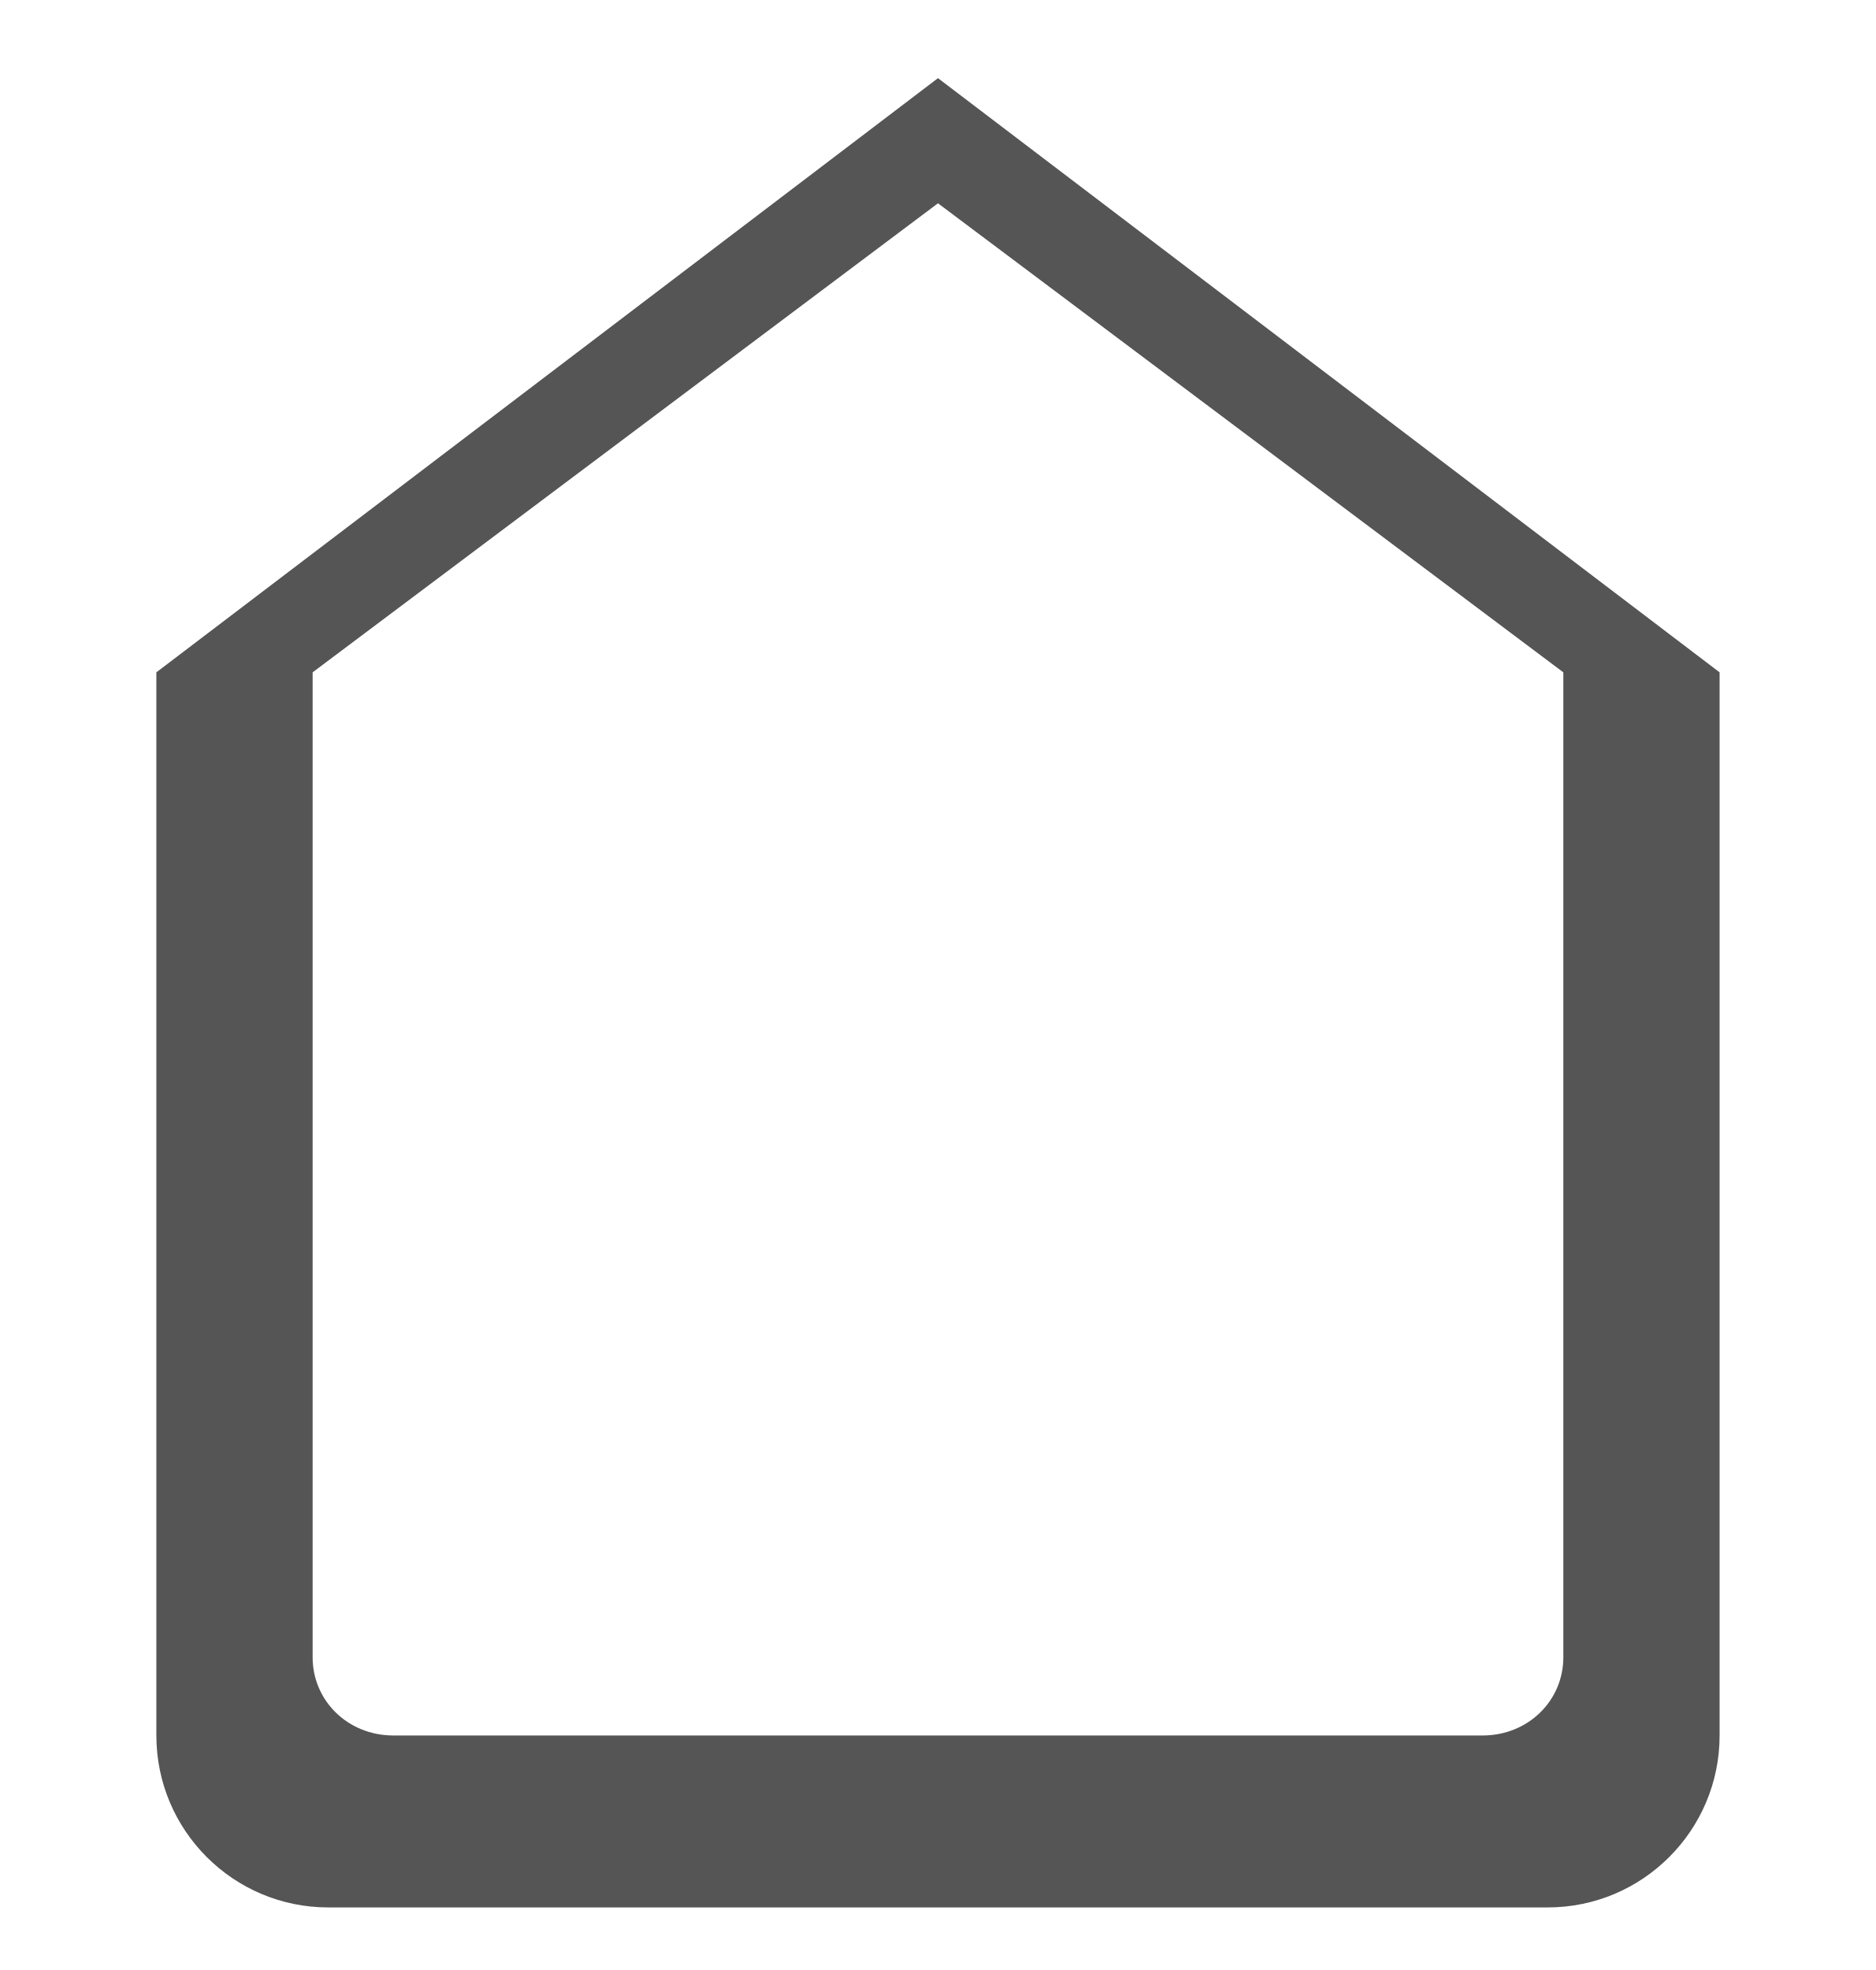
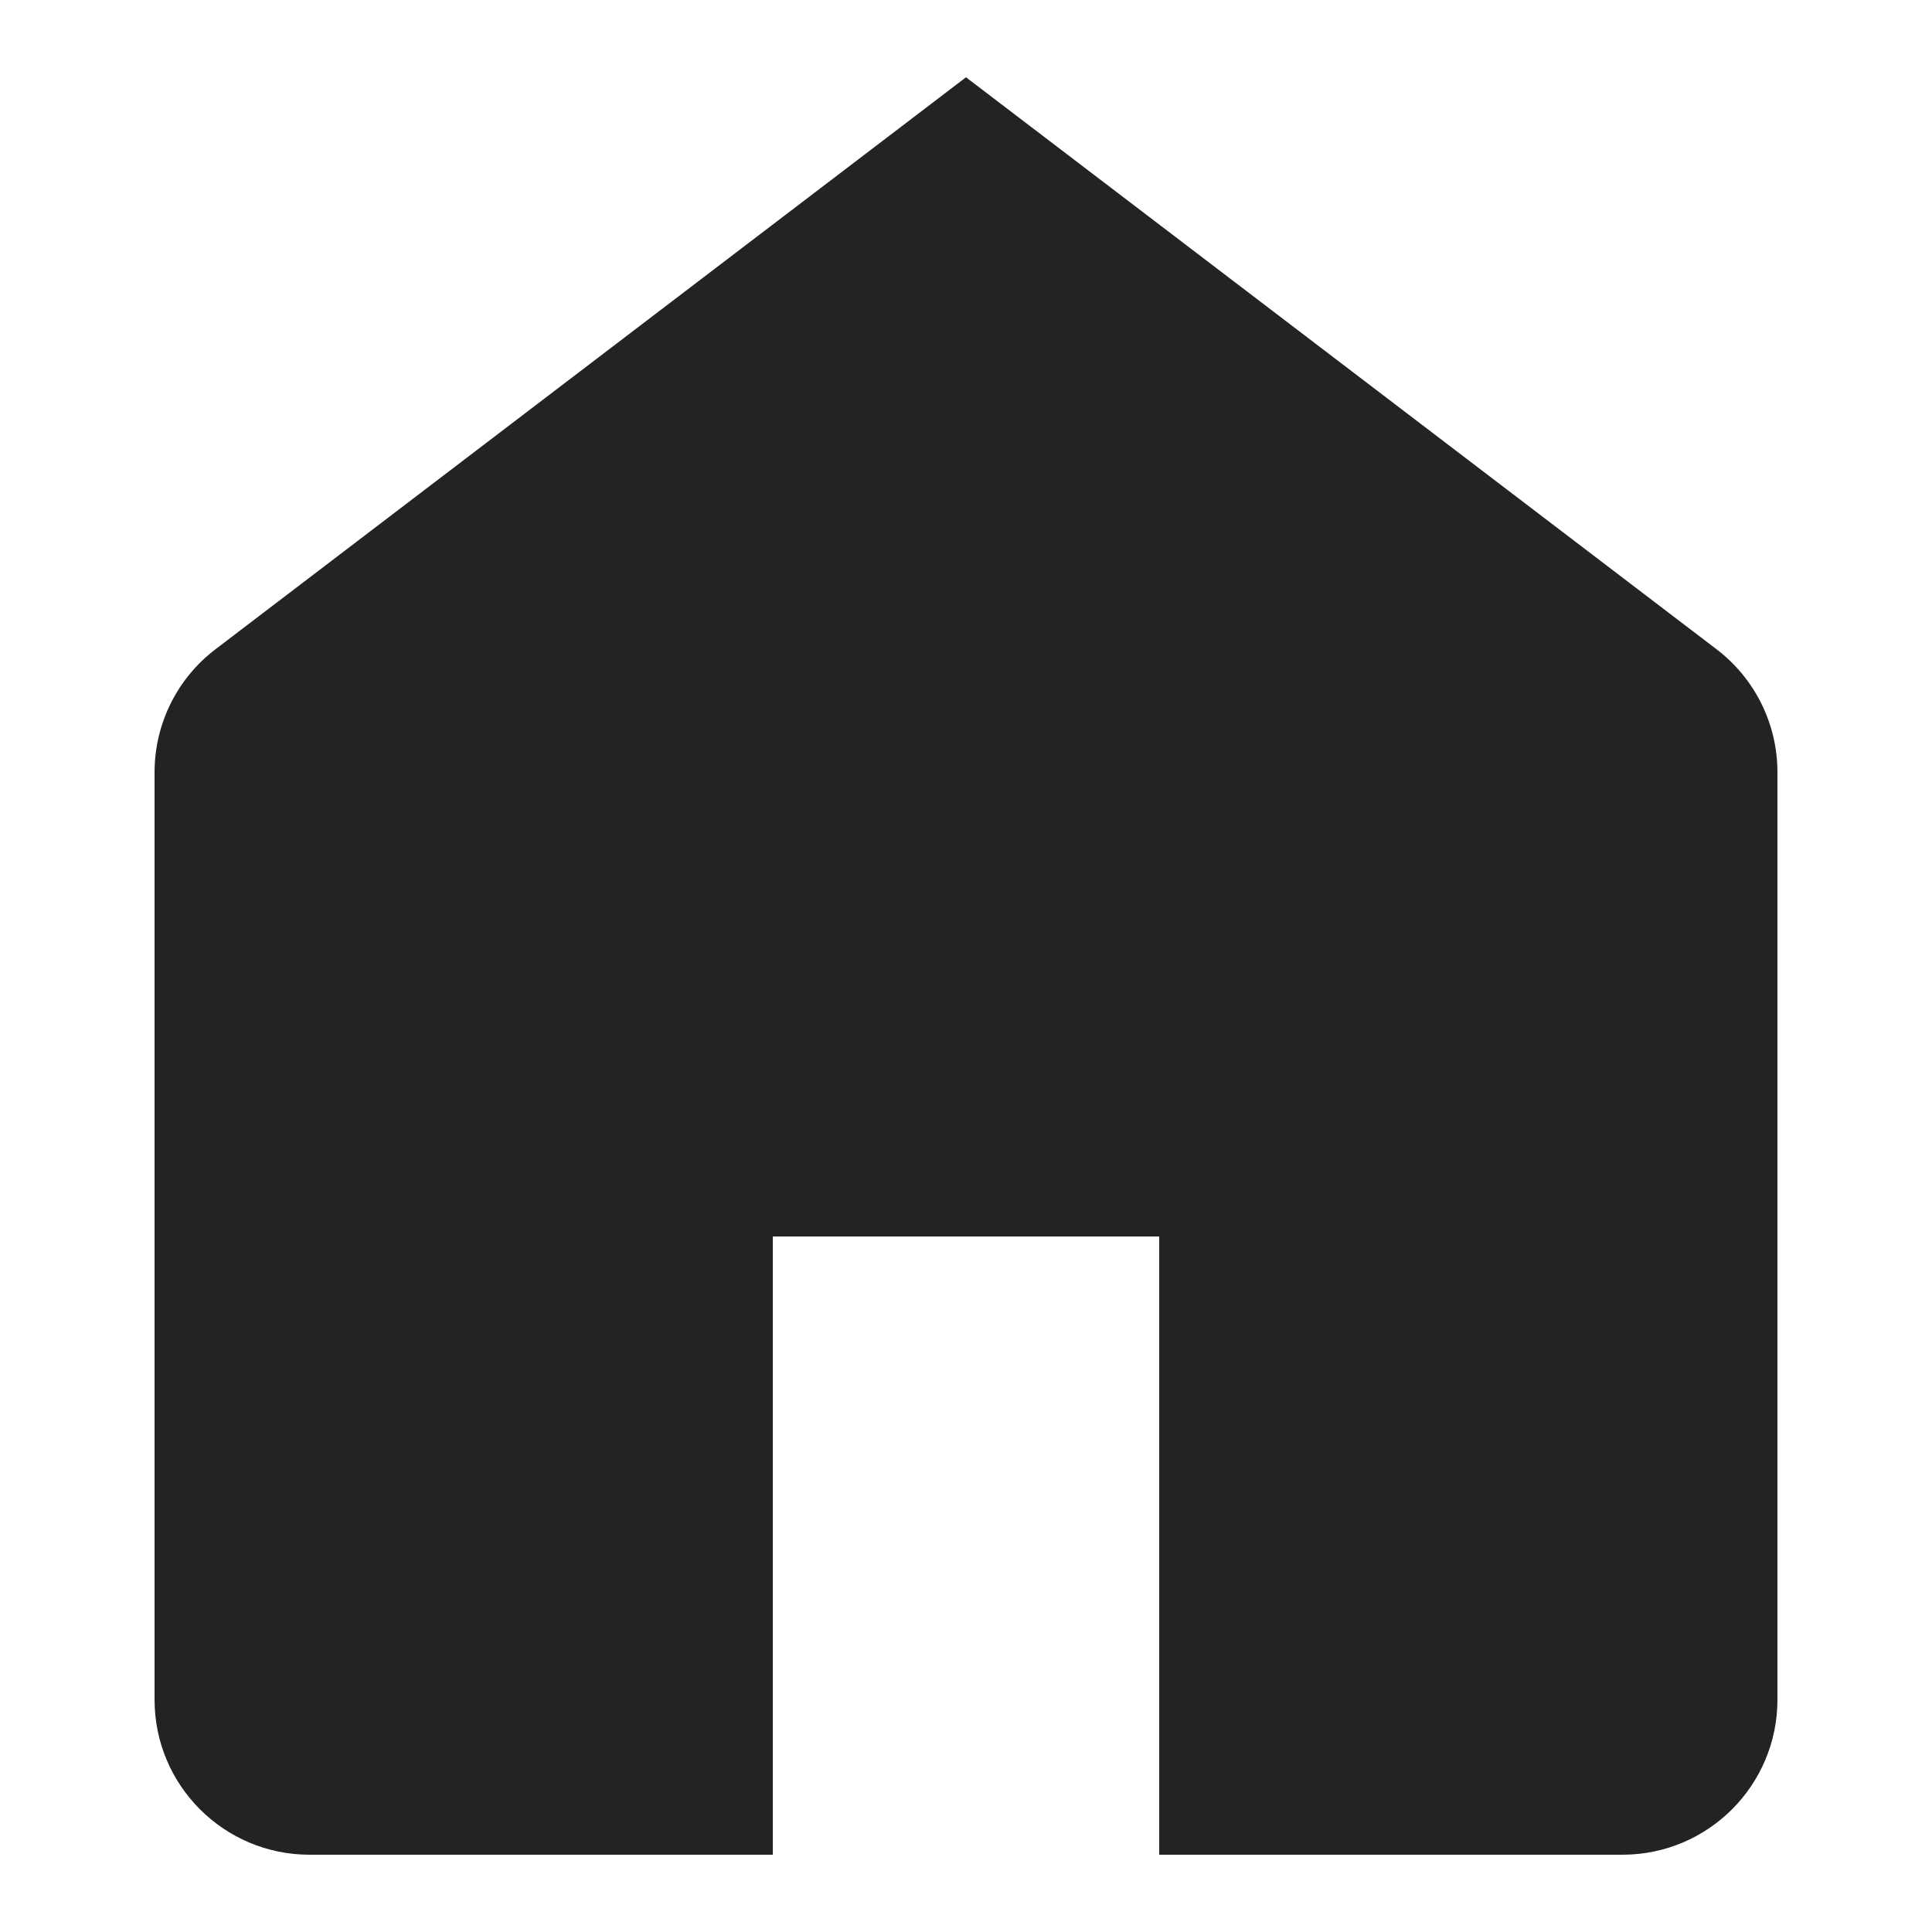
- <svg xmlns="http://www.w3.org/2000/svg" width="20" height="21" viewBox="0 0 20 21" fill="none">
-   <path fill-rule="evenodd" clip-rule="evenodd" d="M10 2.167L3.333 7.167V17.667C3.333 18.127 3.706 18.5 4.194 18.5H15.806C16.294 18.5 16.667 18.127 16.667 17.667V7.167L10 2.167ZM10 0.833L1.667 7.167V18.5C1.667 19.512 2.488 20.333 3.5 20.333H16.5C17.512 20.333 18.333 19.512 18.333 18.5V7.167L10 0.833Z" fill="#555555" />
+ <svg xmlns="http://www.w3.org/2000/svg" viewBox="0 0 25 25">
+   <g id="Home">
+     <path d="M23,9.99V22a2.006,2.006,0,0,1-2,2H15V16H10v8H4a2.006,2.006,0,0,1-2-2V9.99A1.999,1.999,0,0,1,2.79,8.4L12.5,1l9.71,7.4A1.999,1.999,0,0,1,23,9.99Z" style="fill:#232326" />
+   </g>
</svg>
